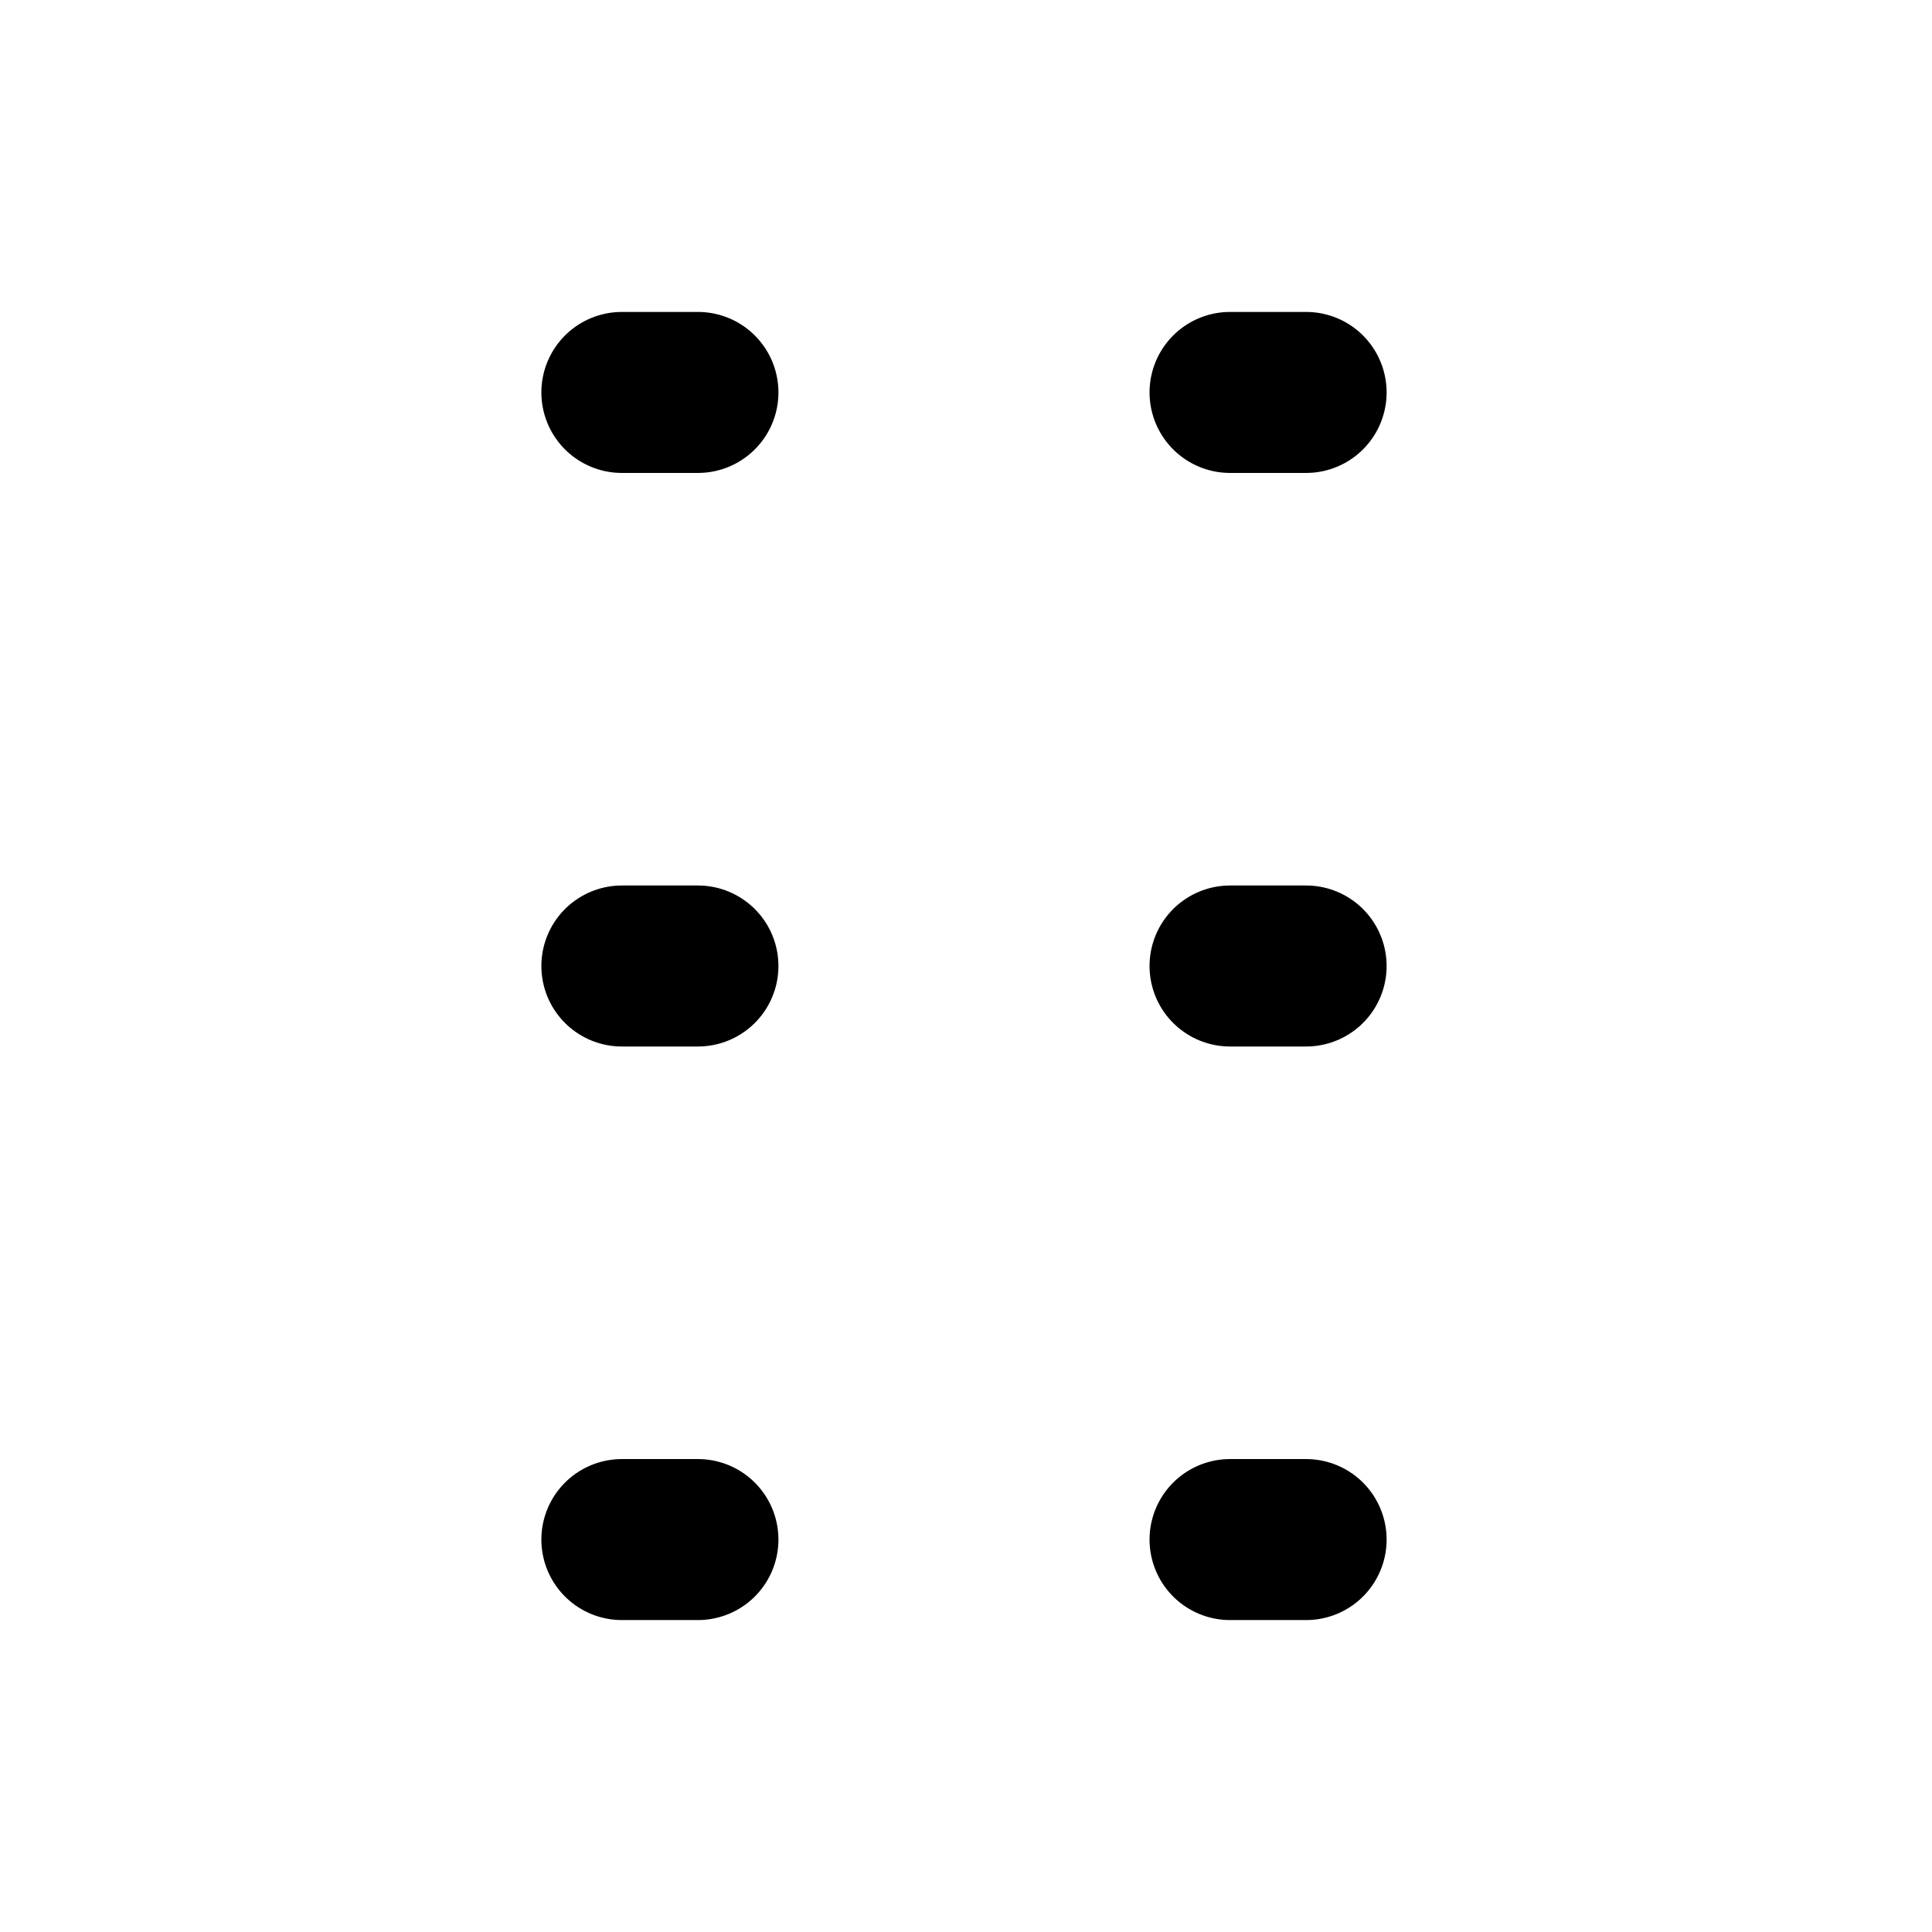
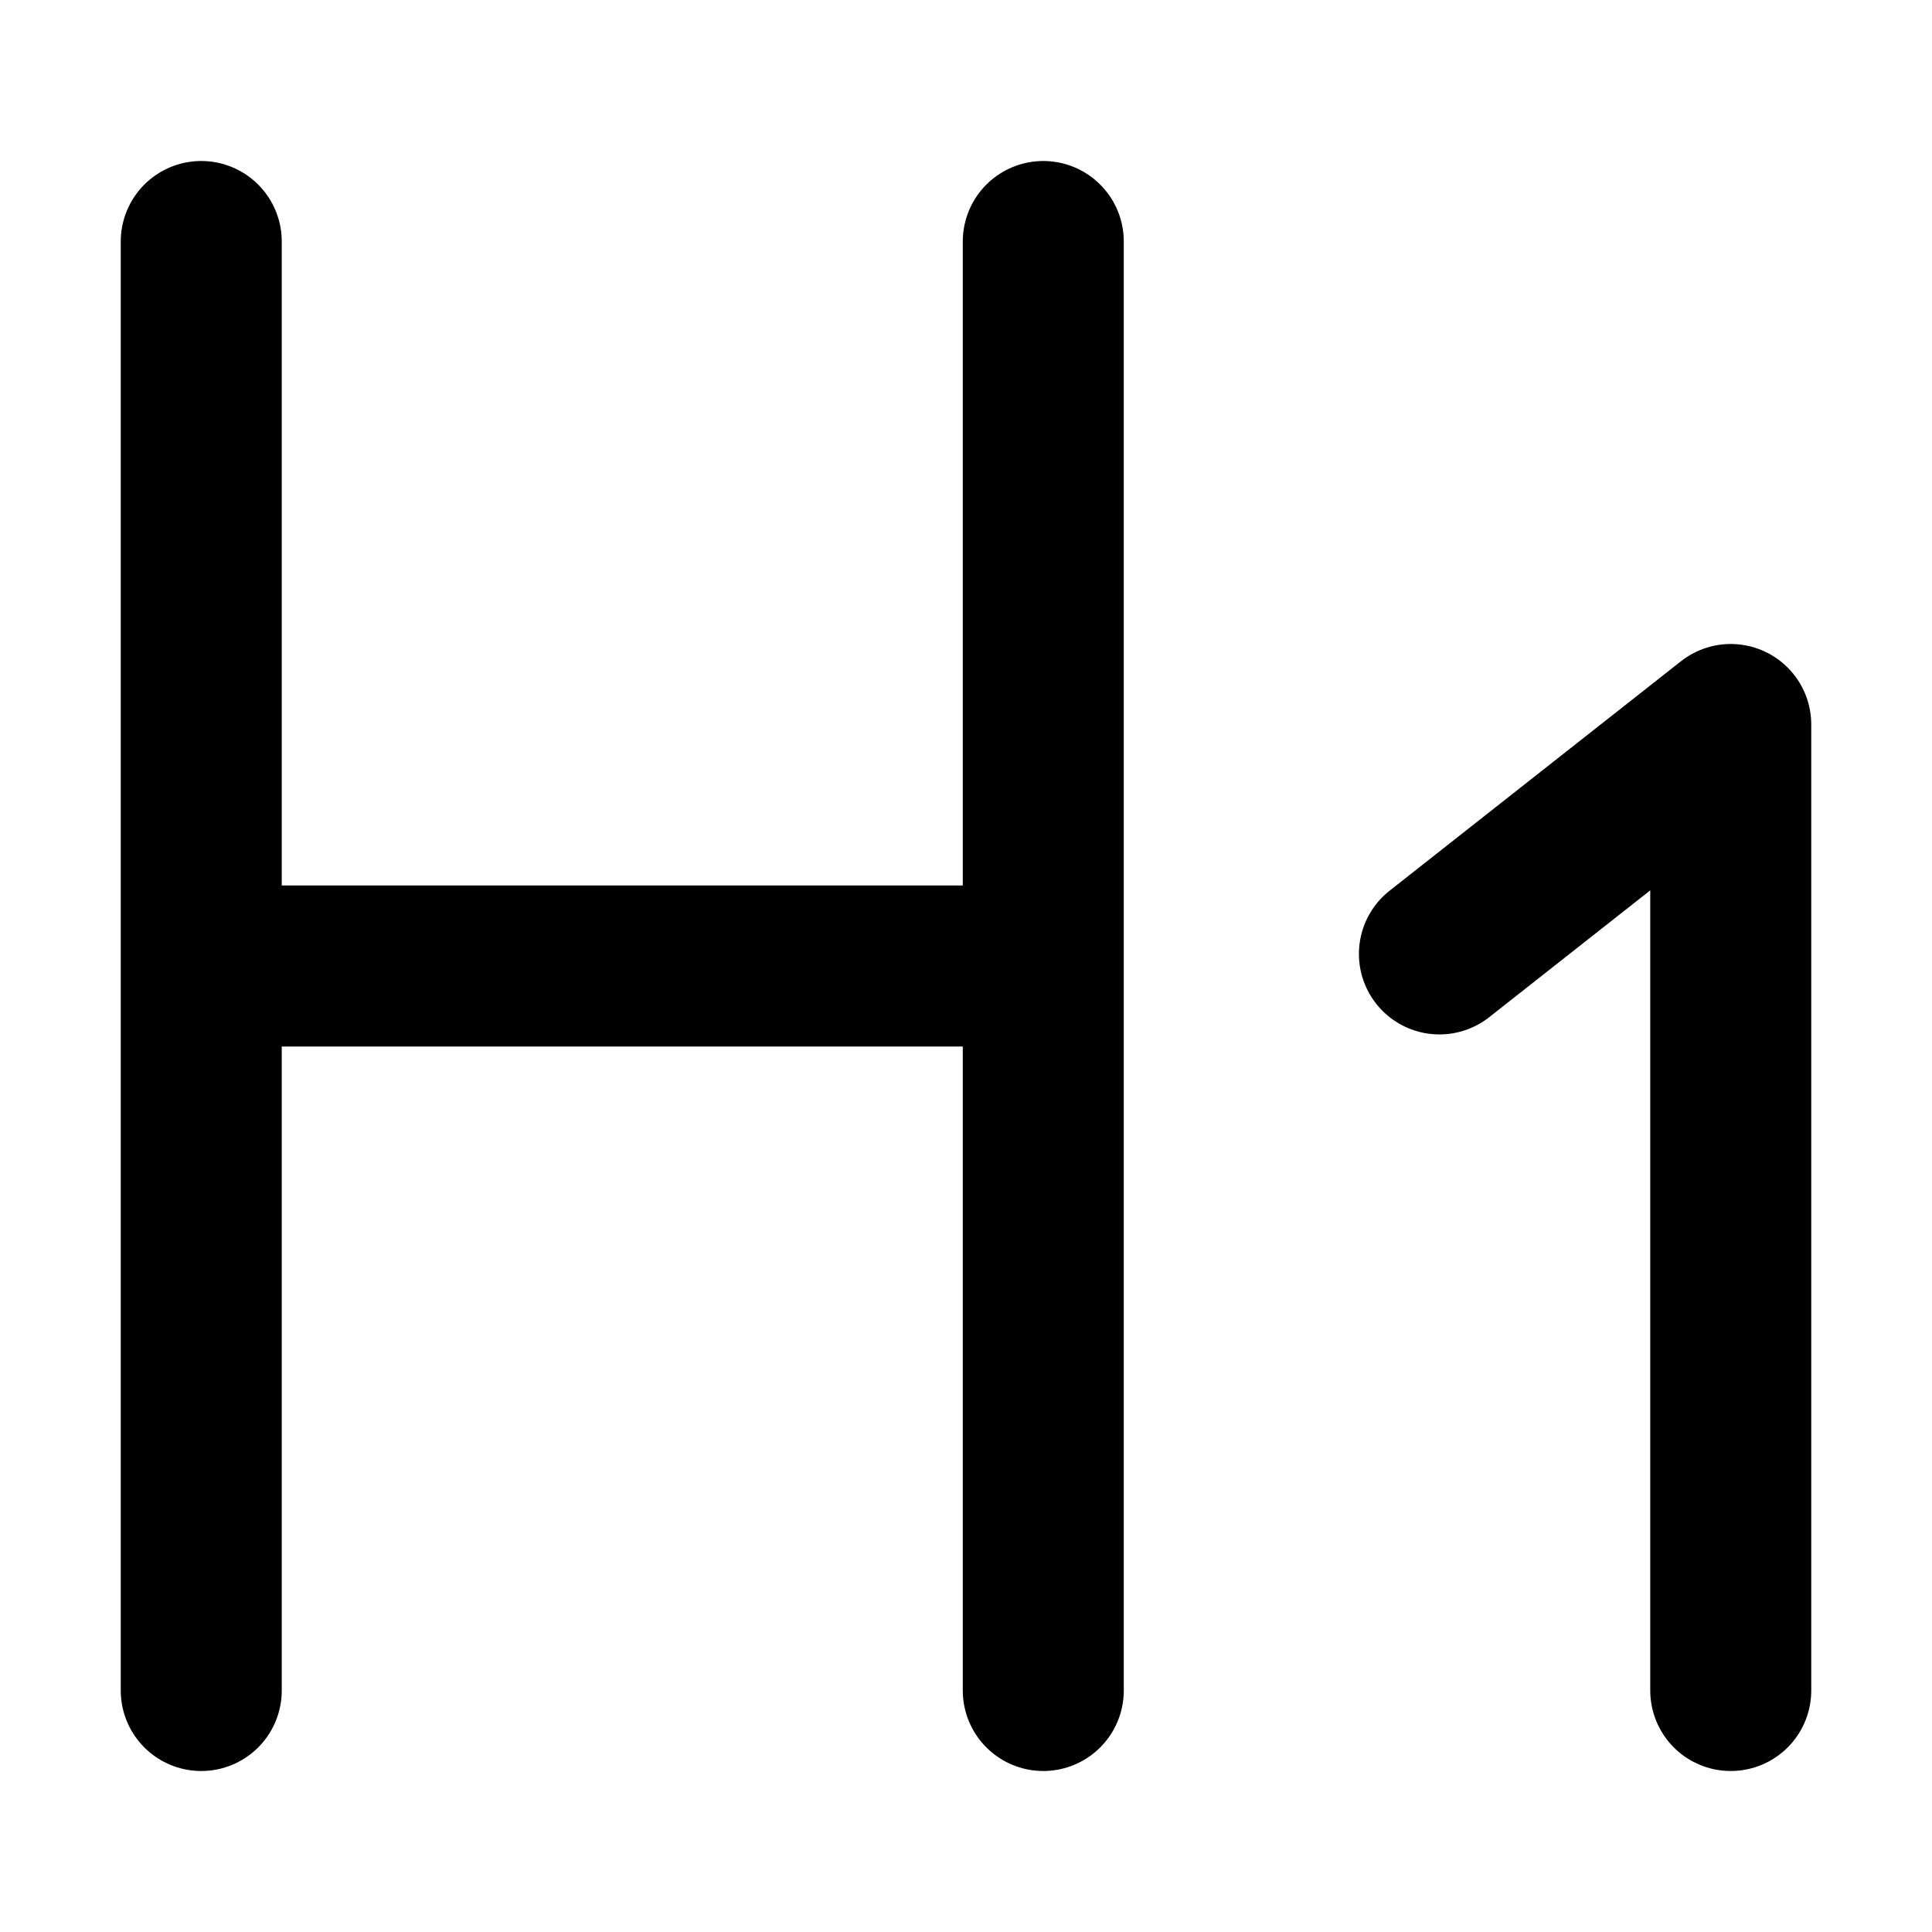
<svg xmlns="http://www.w3.org/2000/svg" width="24" height="24" viewBox="0 0 24 24" fill="none" stroke="currentColor" stroke-width="2" stroke-linecap="round" stroke-linejoin="round">
-   <path d="M8.67 12h-.945m8.5 0h-.945M8.67 4.875h-.945m8.5 0h-.945m-6.61 14.25h-.945m8.5 0h-.945" />
+   <path d="M17.881 11.85 21.5 9v12M2.5 3v18M12.96 3v18M2.5 12h10.46" />
</svg>
